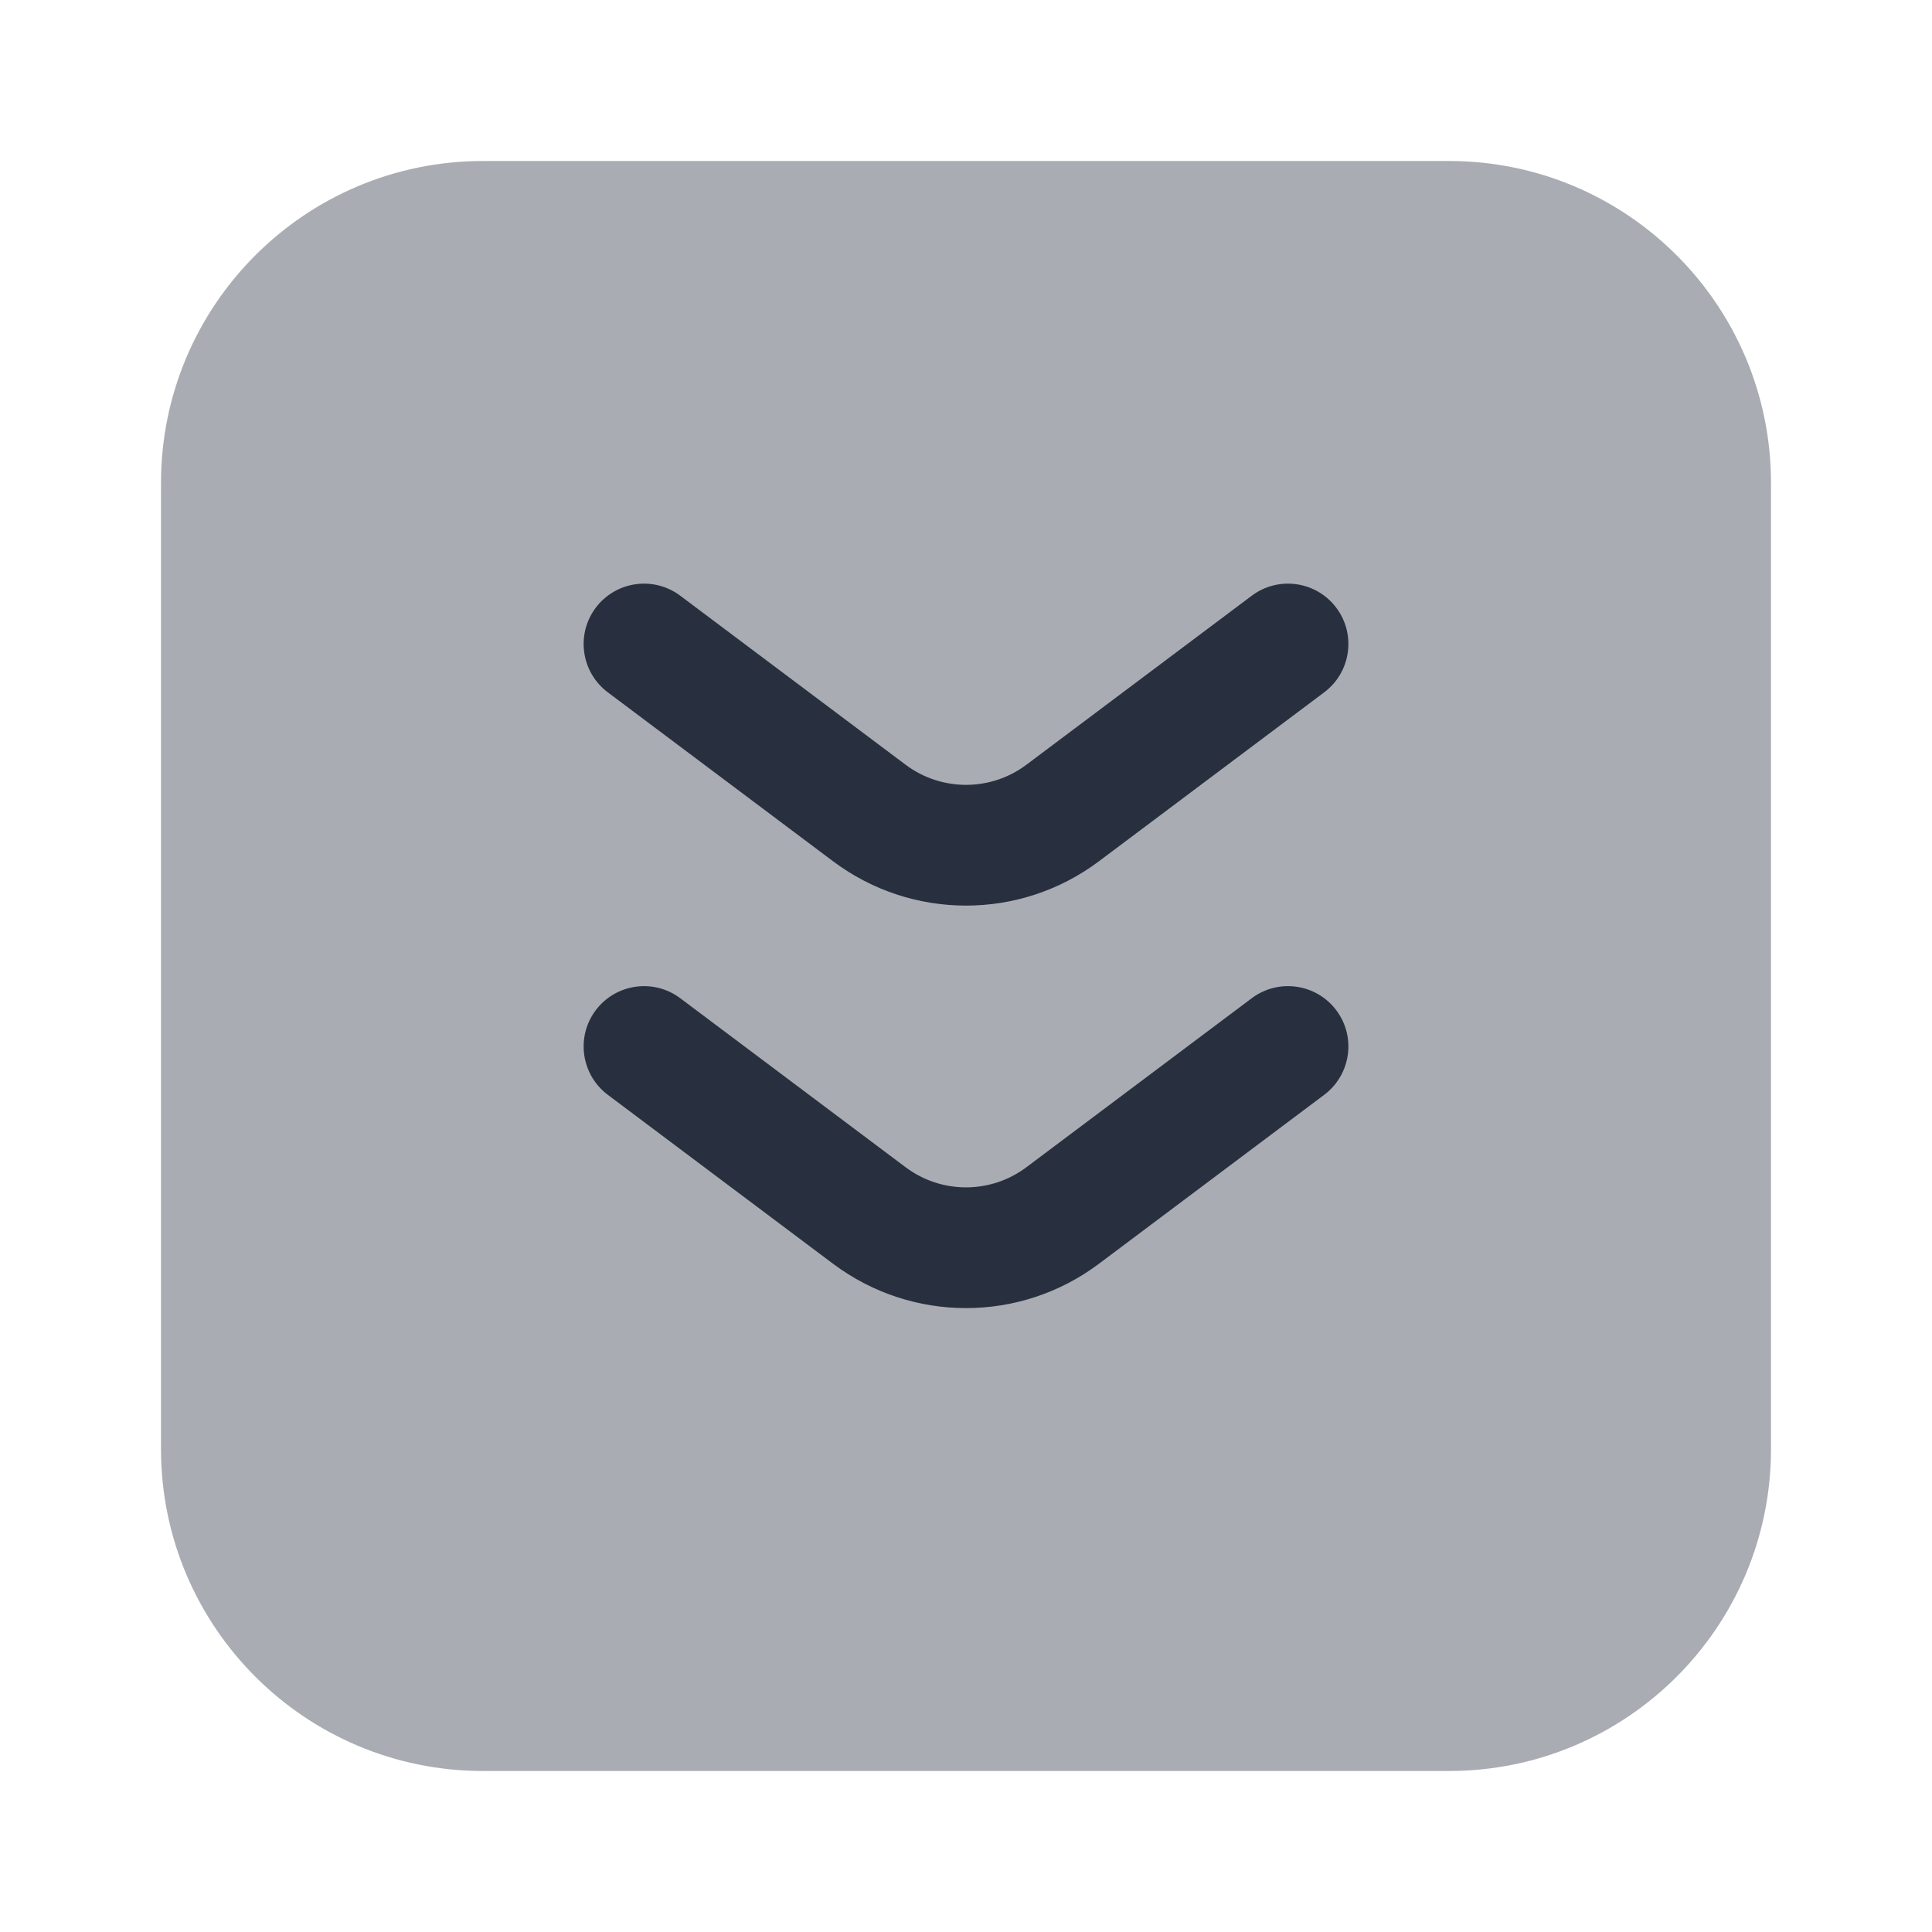
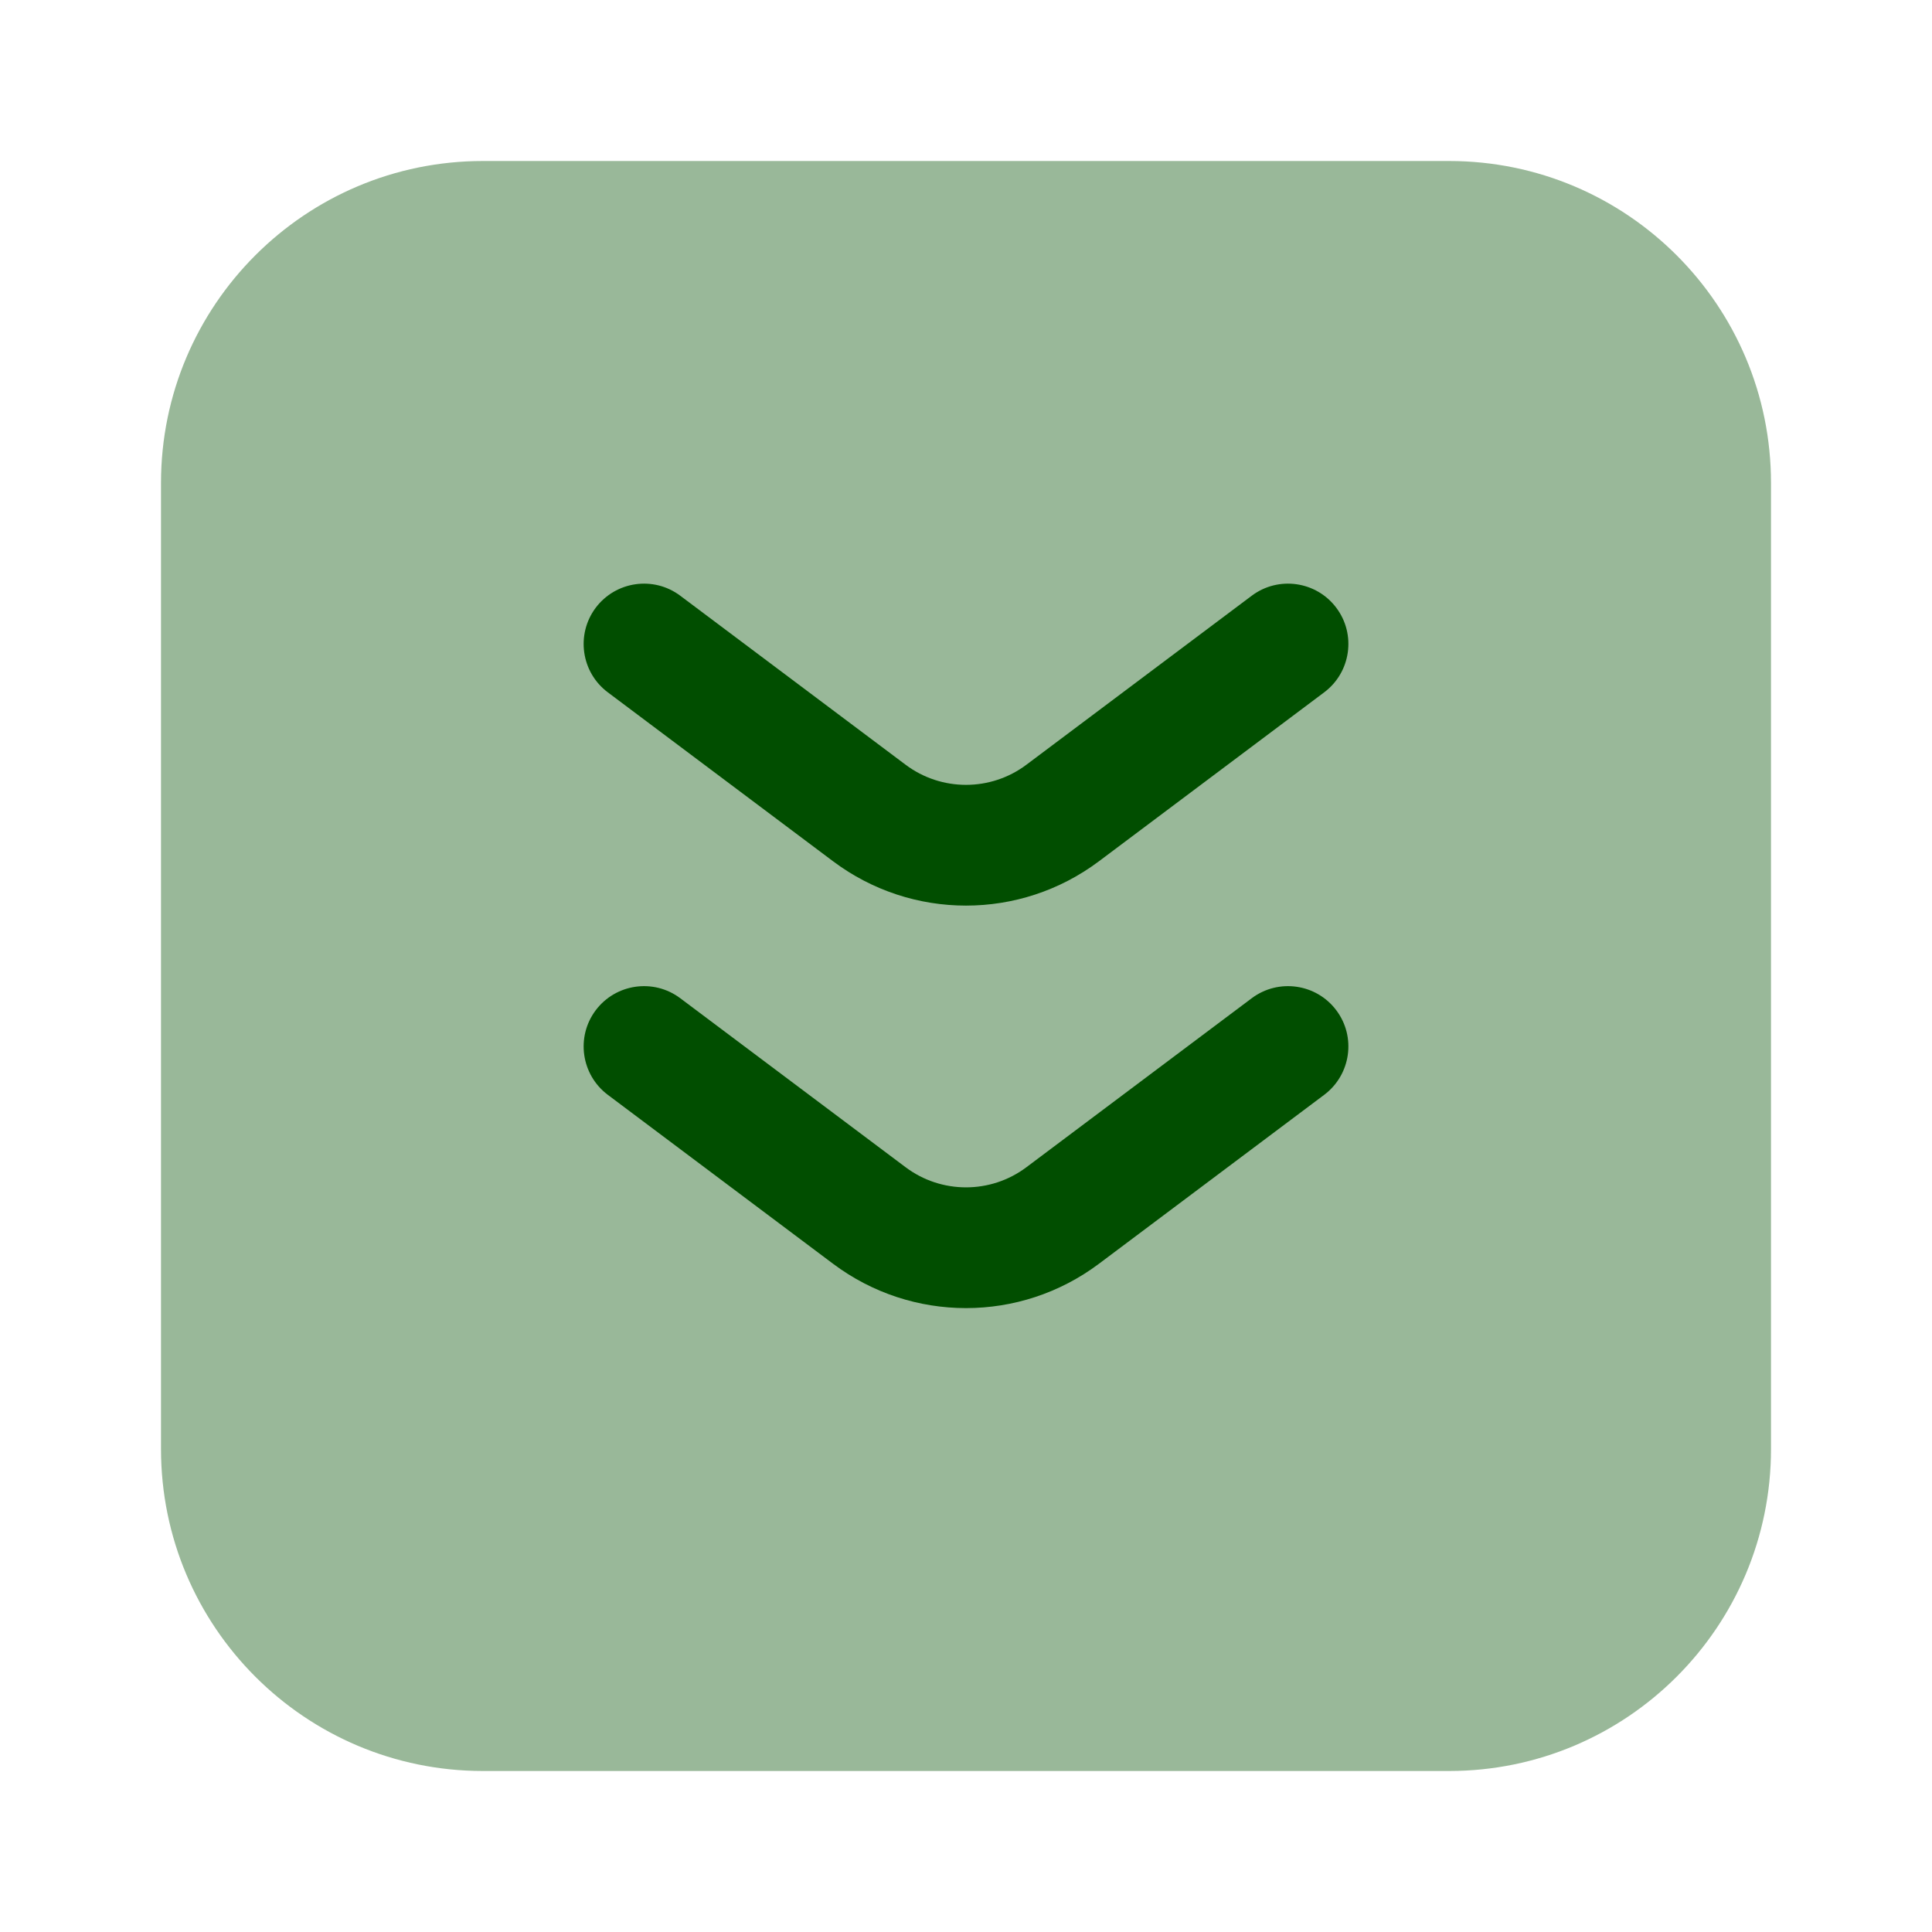
<svg xmlns="http://www.w3.org/2000/svg" width="24" height="24" viewBox="0 0 24 24" fill="none">
-   <path opacity="0.4" d="M6 2H18C20.209 2 22 3.791 22 6V18C22 20.209 20.209 22 18 22H6C3.791 22 2 20.209 2 18V6C2 3.791 3.791 2 6 2Z" fill="#28303F" />
-   <path fillRule="evenodd" clipRule="evenodd" d="M7.4 7.55C7.649 7.219 8.119 7.152 8.45 7.4L11.25 9.5C11.694 9.833 12.306 9.833 12.75 9.5L15.55 7.4C15.881 7.152 16.352 7.219 16.6 7.55C16.849 7.881 16.781 8.352 16.45 8.6L13.65 10.7C12.672 11.433 11.328 11.433 10.35 10.7L7.55 8.6C7.219 8.352 7.152 7.881 7.4 7.55Z" fill="#28303F" />
-   <path fillRule="evenodd" clipRule="evenodd" d="M7.4 12.55C7.649 12.219 8.119 12.152 8.45 12.4L11.25 14.5C11.694 14.833 12.306 14.833 12.75 14.5L15.55 12.4C15.881 12.152 16.352 12.219 16.6 12.55C16.849 12.881 16.781 13.351 16.45 13.6L13.65 15.7C12.672 16.433 11.328 16.433 10.35 15.7L7.55 13.6C7.219 13.351 7.152 12.881 7.4 12.55Z" fill="#28303F" />
+   <path opacity="0.4" d="M6 2H18C20.209 2 22 3.791 22 6V18C22 20.209 20.209 22 18 22H6C3.791 22 2 20.209 2 18V6C2 3.791 3.791 2 6 2Z" fill="#014E00" />
+   <path fillRule="evenodd" clipRule="evenodd" d="M7.4 7.55C7.649 7.219 8.119 7.152 8.45 7.4L11.25 9.5C11.694 9.833 12.306 9.833 12.75 9.5L15.55 7.4C15.881 7.152 16.352 7.219 16.6 7.55C16.849 7.881 16.781 8.352 16.45 8.6L13.65 10.7C12.672 11.433 11.328 11.433 10.35 10.7L7.55 8.6C7.219 8.352 7.152 7.881 7.4 7.55Z" fill="#014E00" />
+   <path fillRule="evenodd" clipRule="evenodd" d="M7.4 12.55C7.649 12.219 8.119 12.152 8.45 12.4L11.25 14.5C11.694 14.833 12.306 14.833 12.75 14.5L15.55 12.4C15.881 12.152 16.352 12.219 16.6 12.55C16.849 12.881 16.781 13.351 16.45 13.6L13.65 15.7C12.672 16.433 11.328 16.433 10.35 15.7L7.55 13.6C7.219 13.351 7.152 12.881 7.4 12.55Z" fill="#014E00" />
</svg>
